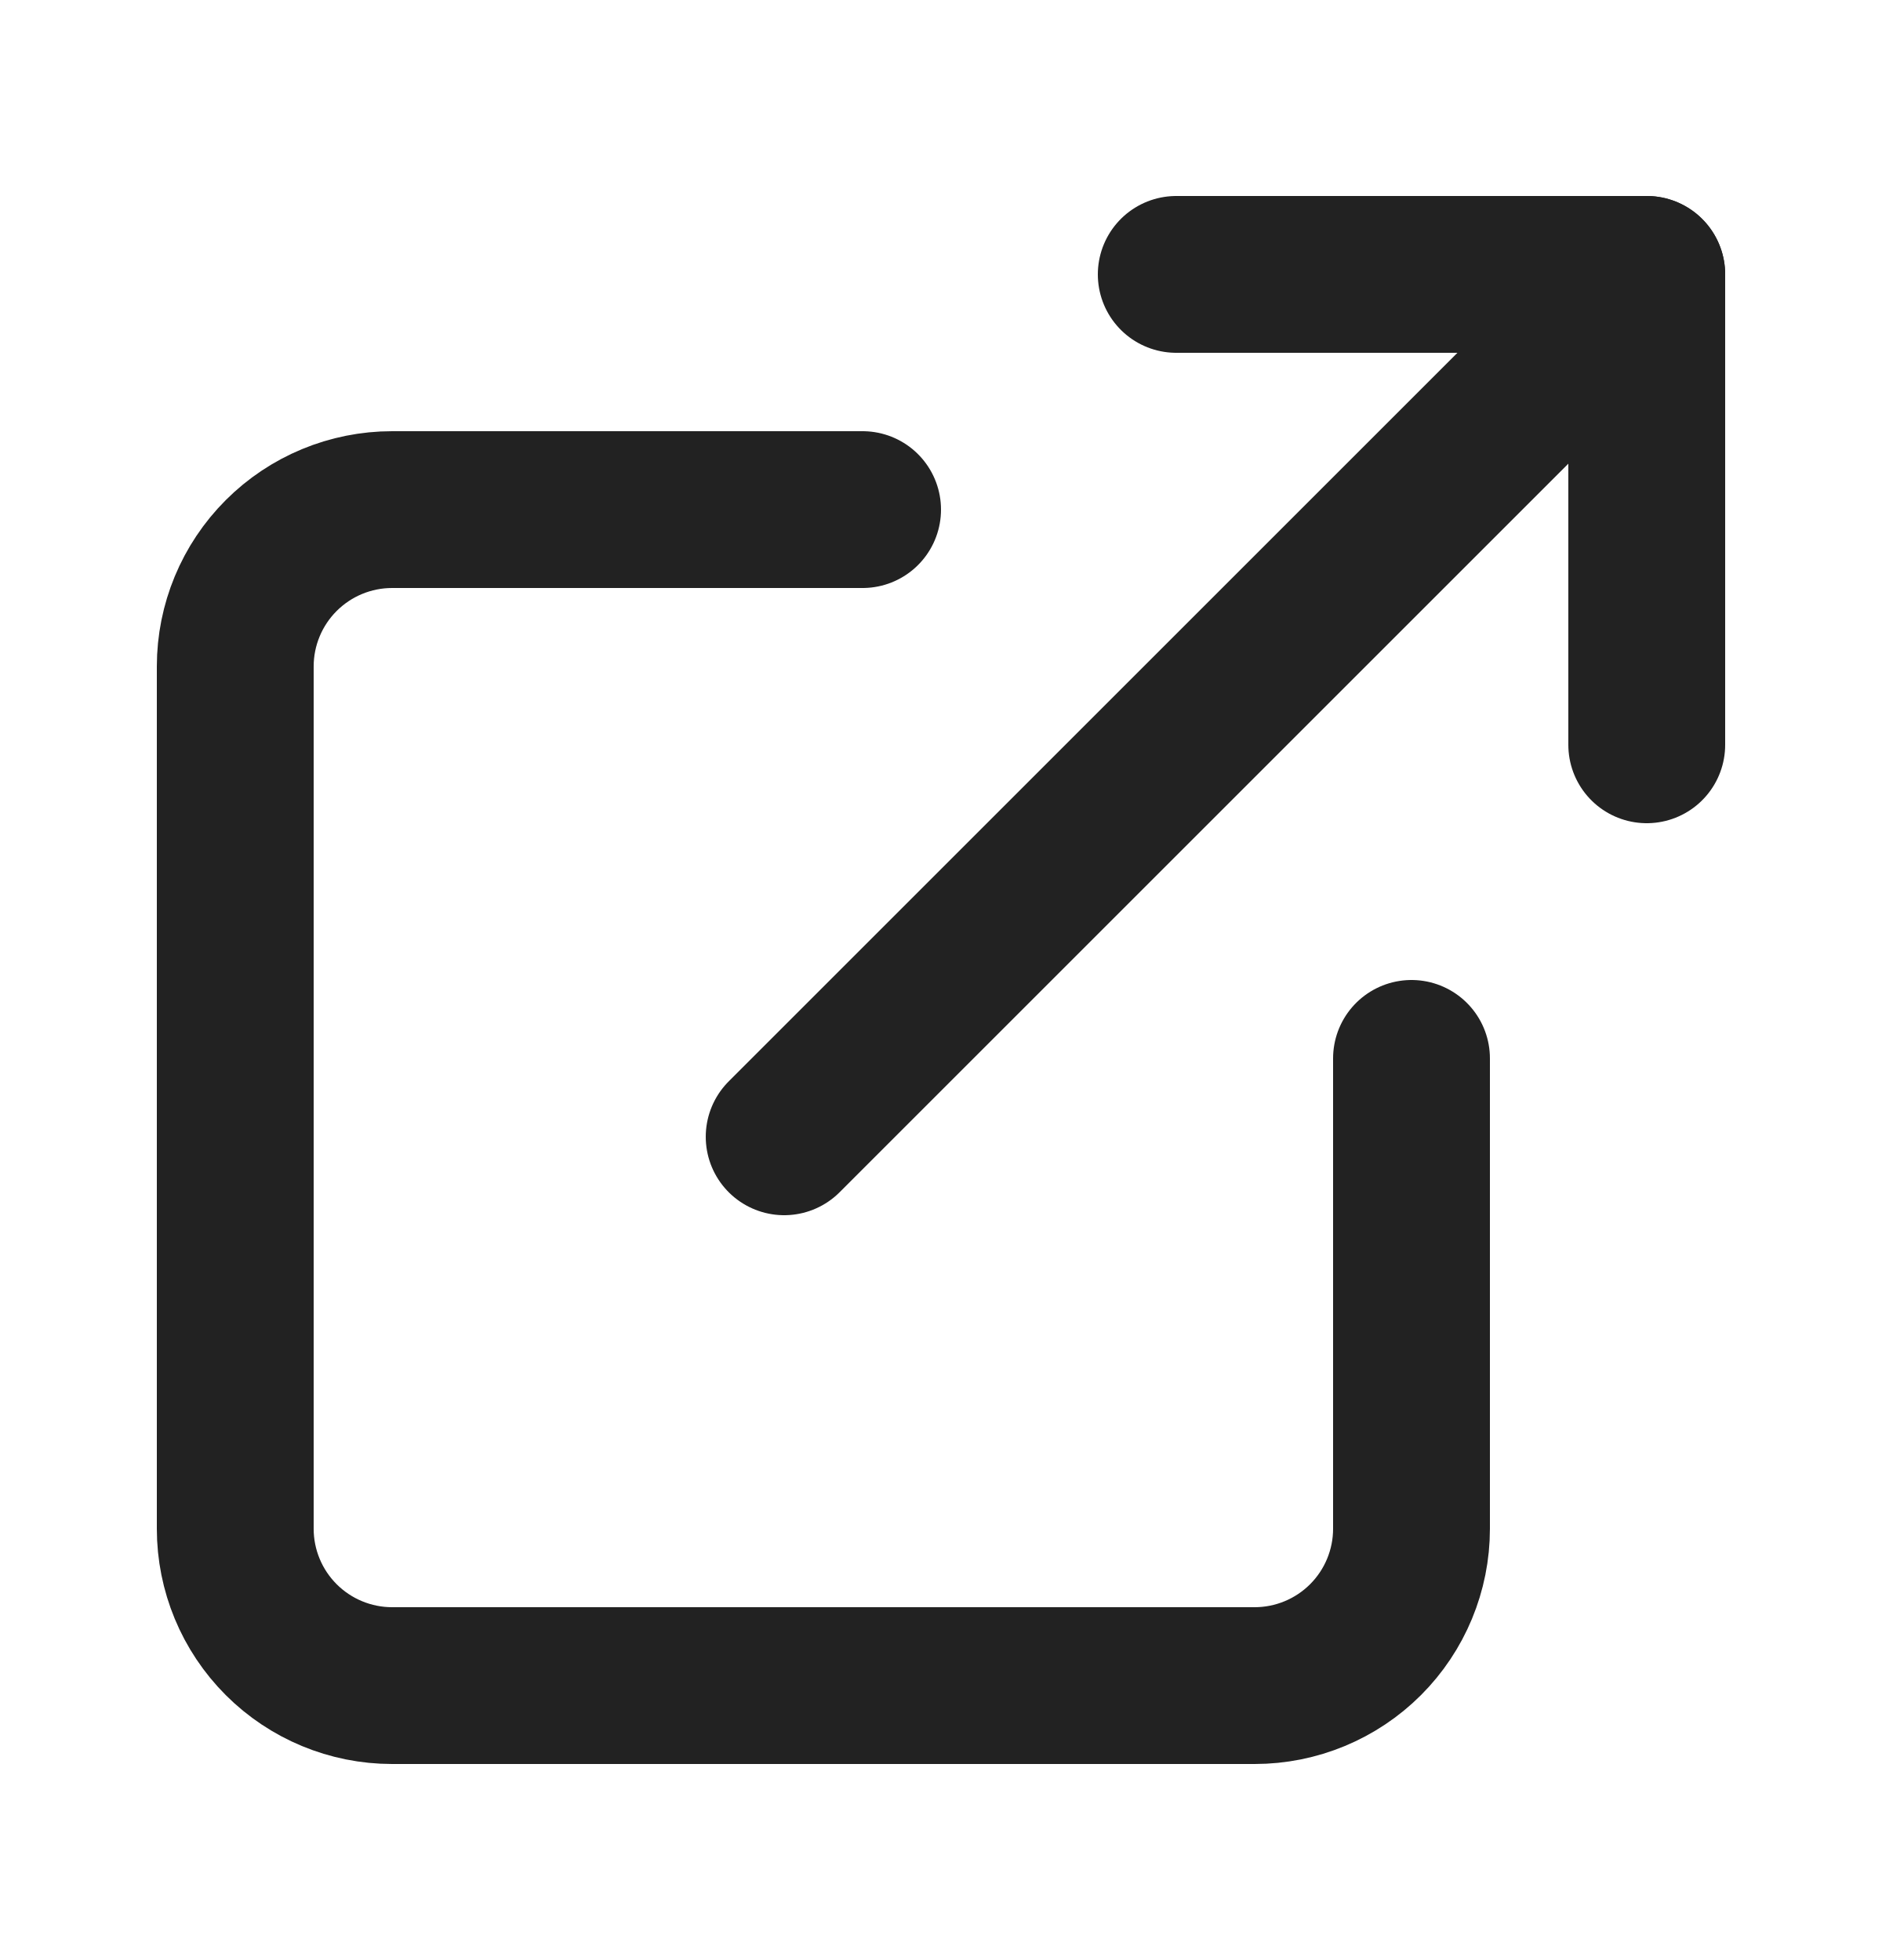
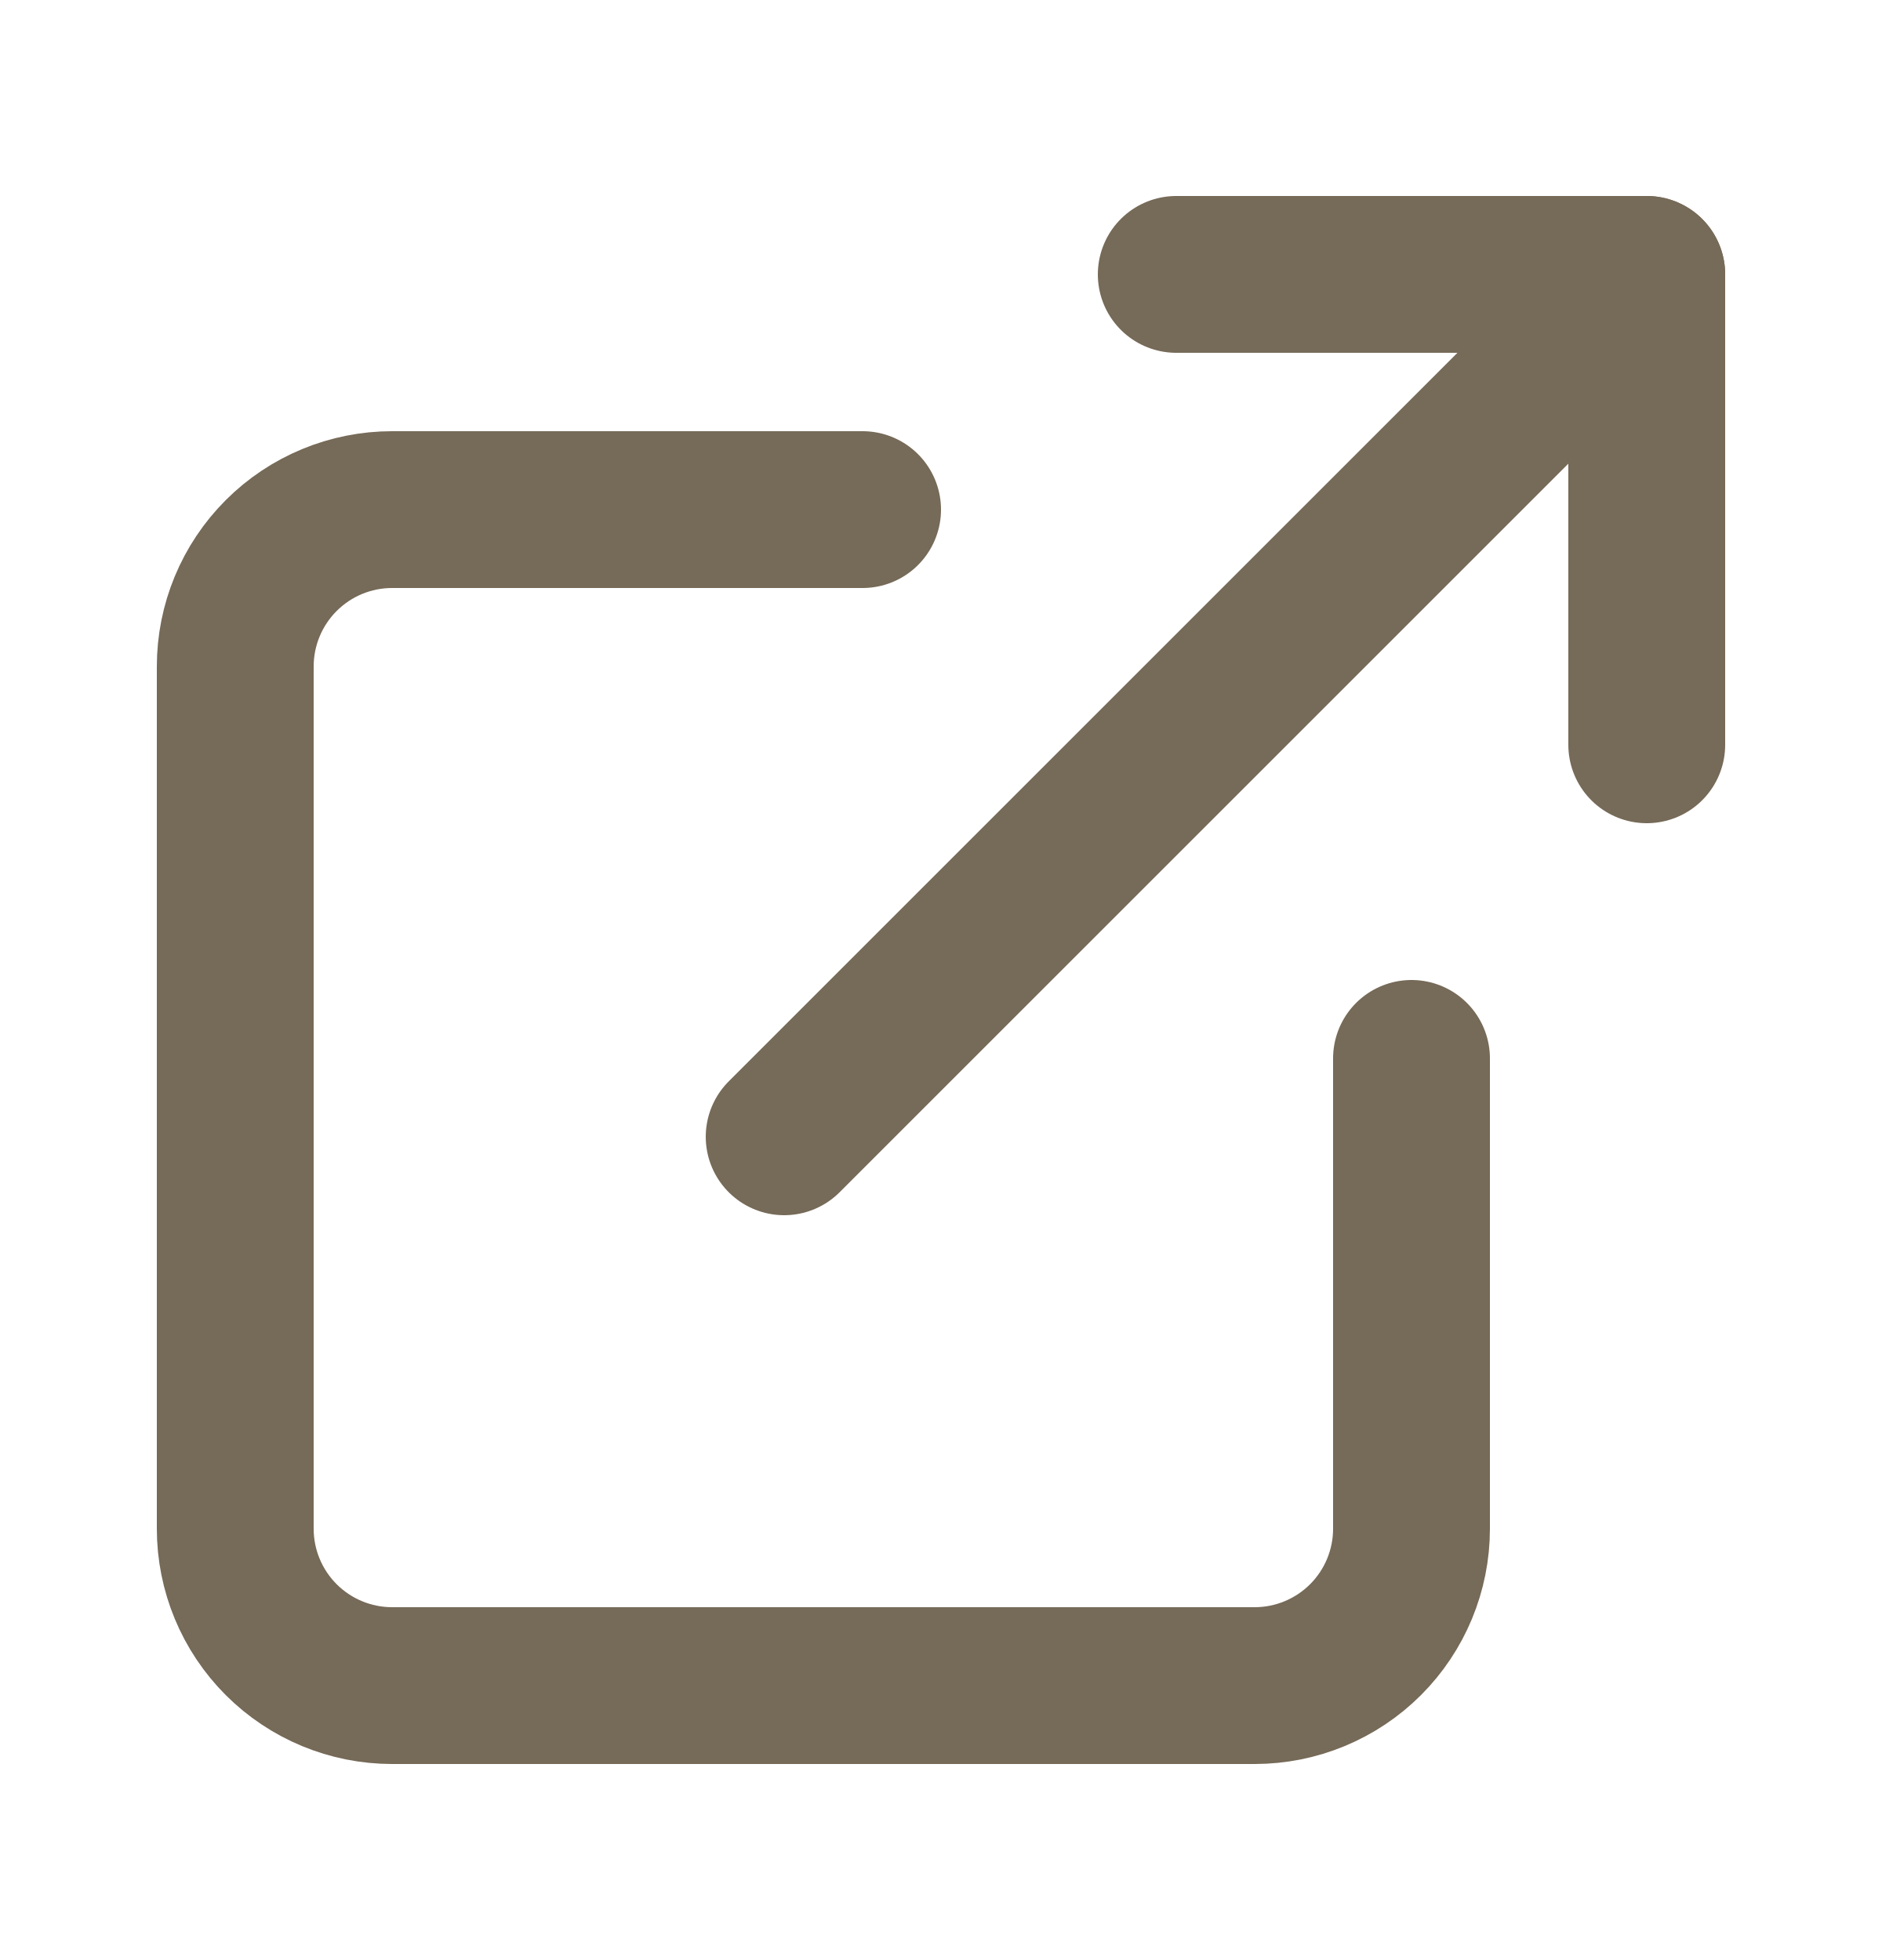
<svg xmlns="http://www.w3.org/2000/svg" width="24" height="25" viewBox="0 0 24 25" fill="none">
-   <path d="M18 13.5V19.5C18 20.03 17.789 20.539 17.414 20.914C17.039 21.289 16.53 21.5 16 21.5H5C4.47 21.5 3.961 21.289 3.586 20.914C3.211 20.539 3 20.03 3 19.5V8.5C3 7.97 3.211 7.461 3.586 7.086C3.961 6.711 4.47 6.5 5 6.5H11" stroke="#222222" stroke-width="2" stroke-linecap="round" stroke-linejoin="round" />
-   <path d="M15 3.5H21V9.5" stroke="#222222" stroke-width="2" stroke-linecap="round" stroke-linejoin="round" />
-   <path d="M10 14.5L21 3.5" stroke="#222222" stroke-width="2" stroke-linecap="round" stroke-linejoin="round" />
+   <path d="M18 13.5V19.5C18 20.03 17.789 20.539 17.414 20.914C17.039 21.289 16.53 21.5 16 21.5H5C4.47 21.5 3.961 21.289 3.586 20.914C3.211 20.539 3 20.03 3 19.5V8.5C3 7.97 3.211 7.461 3.586 7.086C3.961 6.711 4.47 6.5 5 6.5H11" stroke="#766A58" stroke-width="2" stroke-linecap="round" stroke-linejoin="round" />
+   <path d="M15 3.5H21V9.5" stroke="#766A58" stroke-width="2" stroke-linecap="round" stroke-linejoin="round" />
+   <path d="M10 14.5L21 3.5" stroke="#766A58" stroke-width="2" stroke-linecap="round" stroke-linejoin="round" />
</svg>
